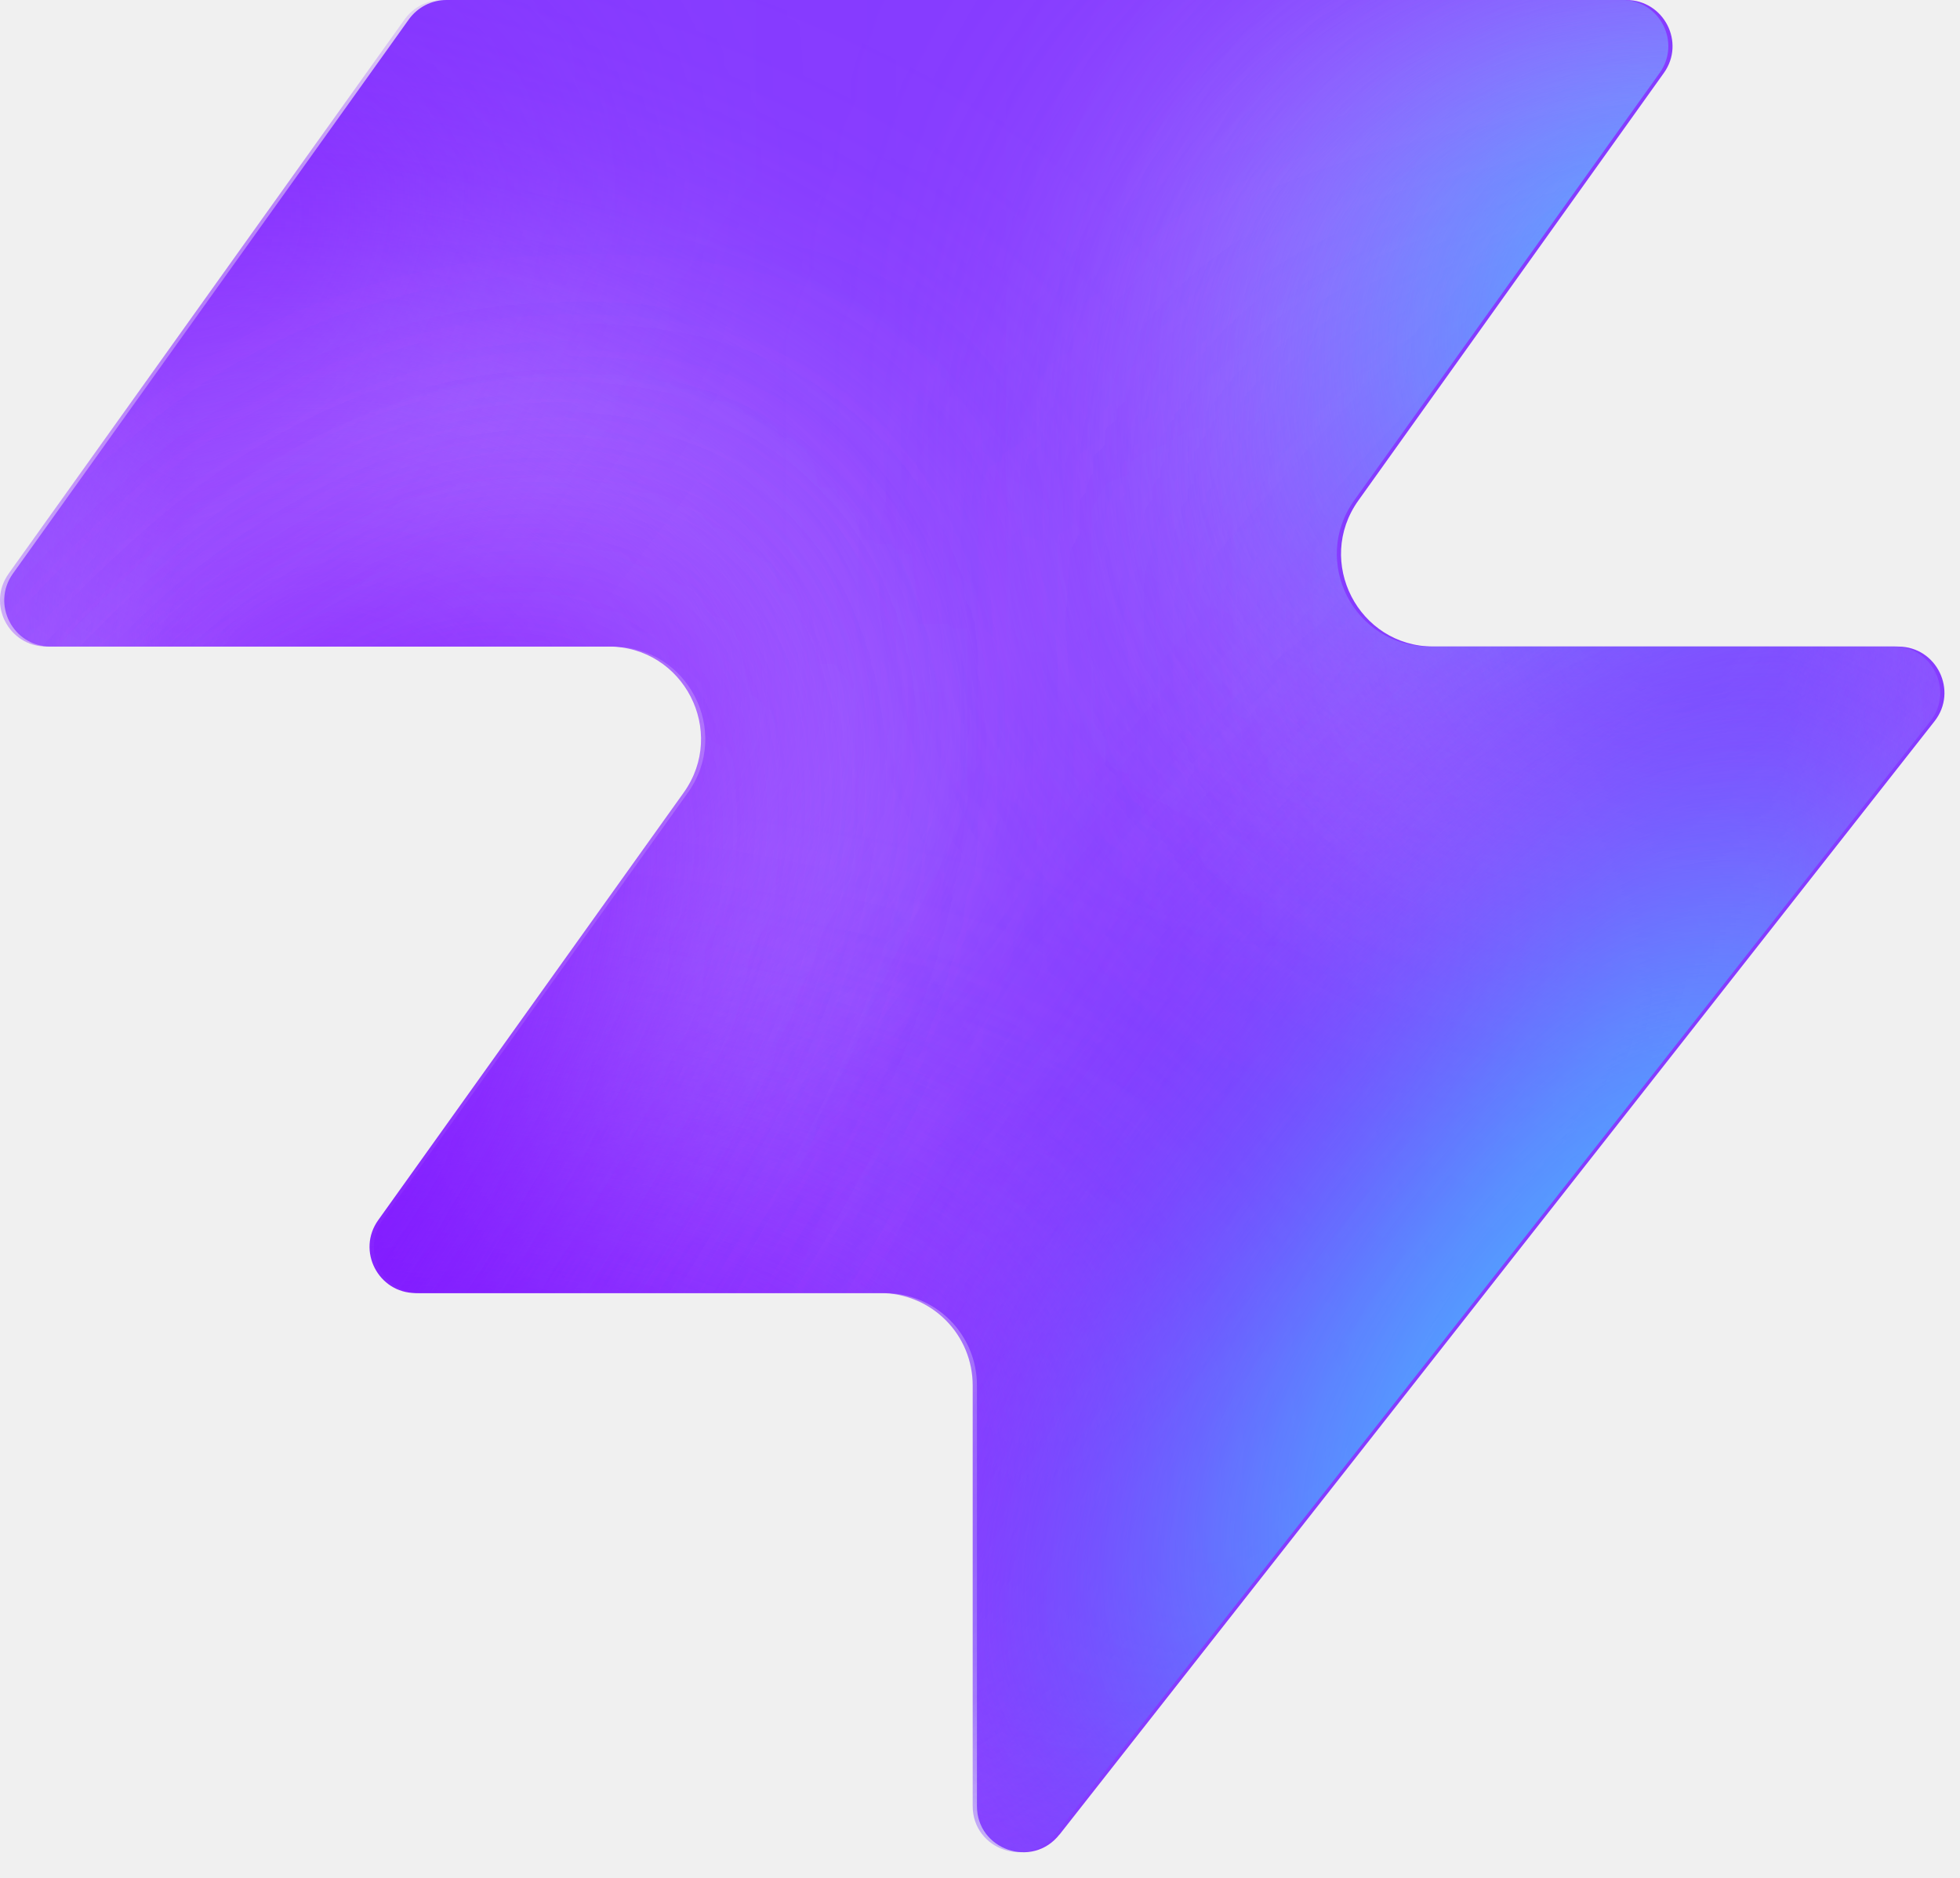
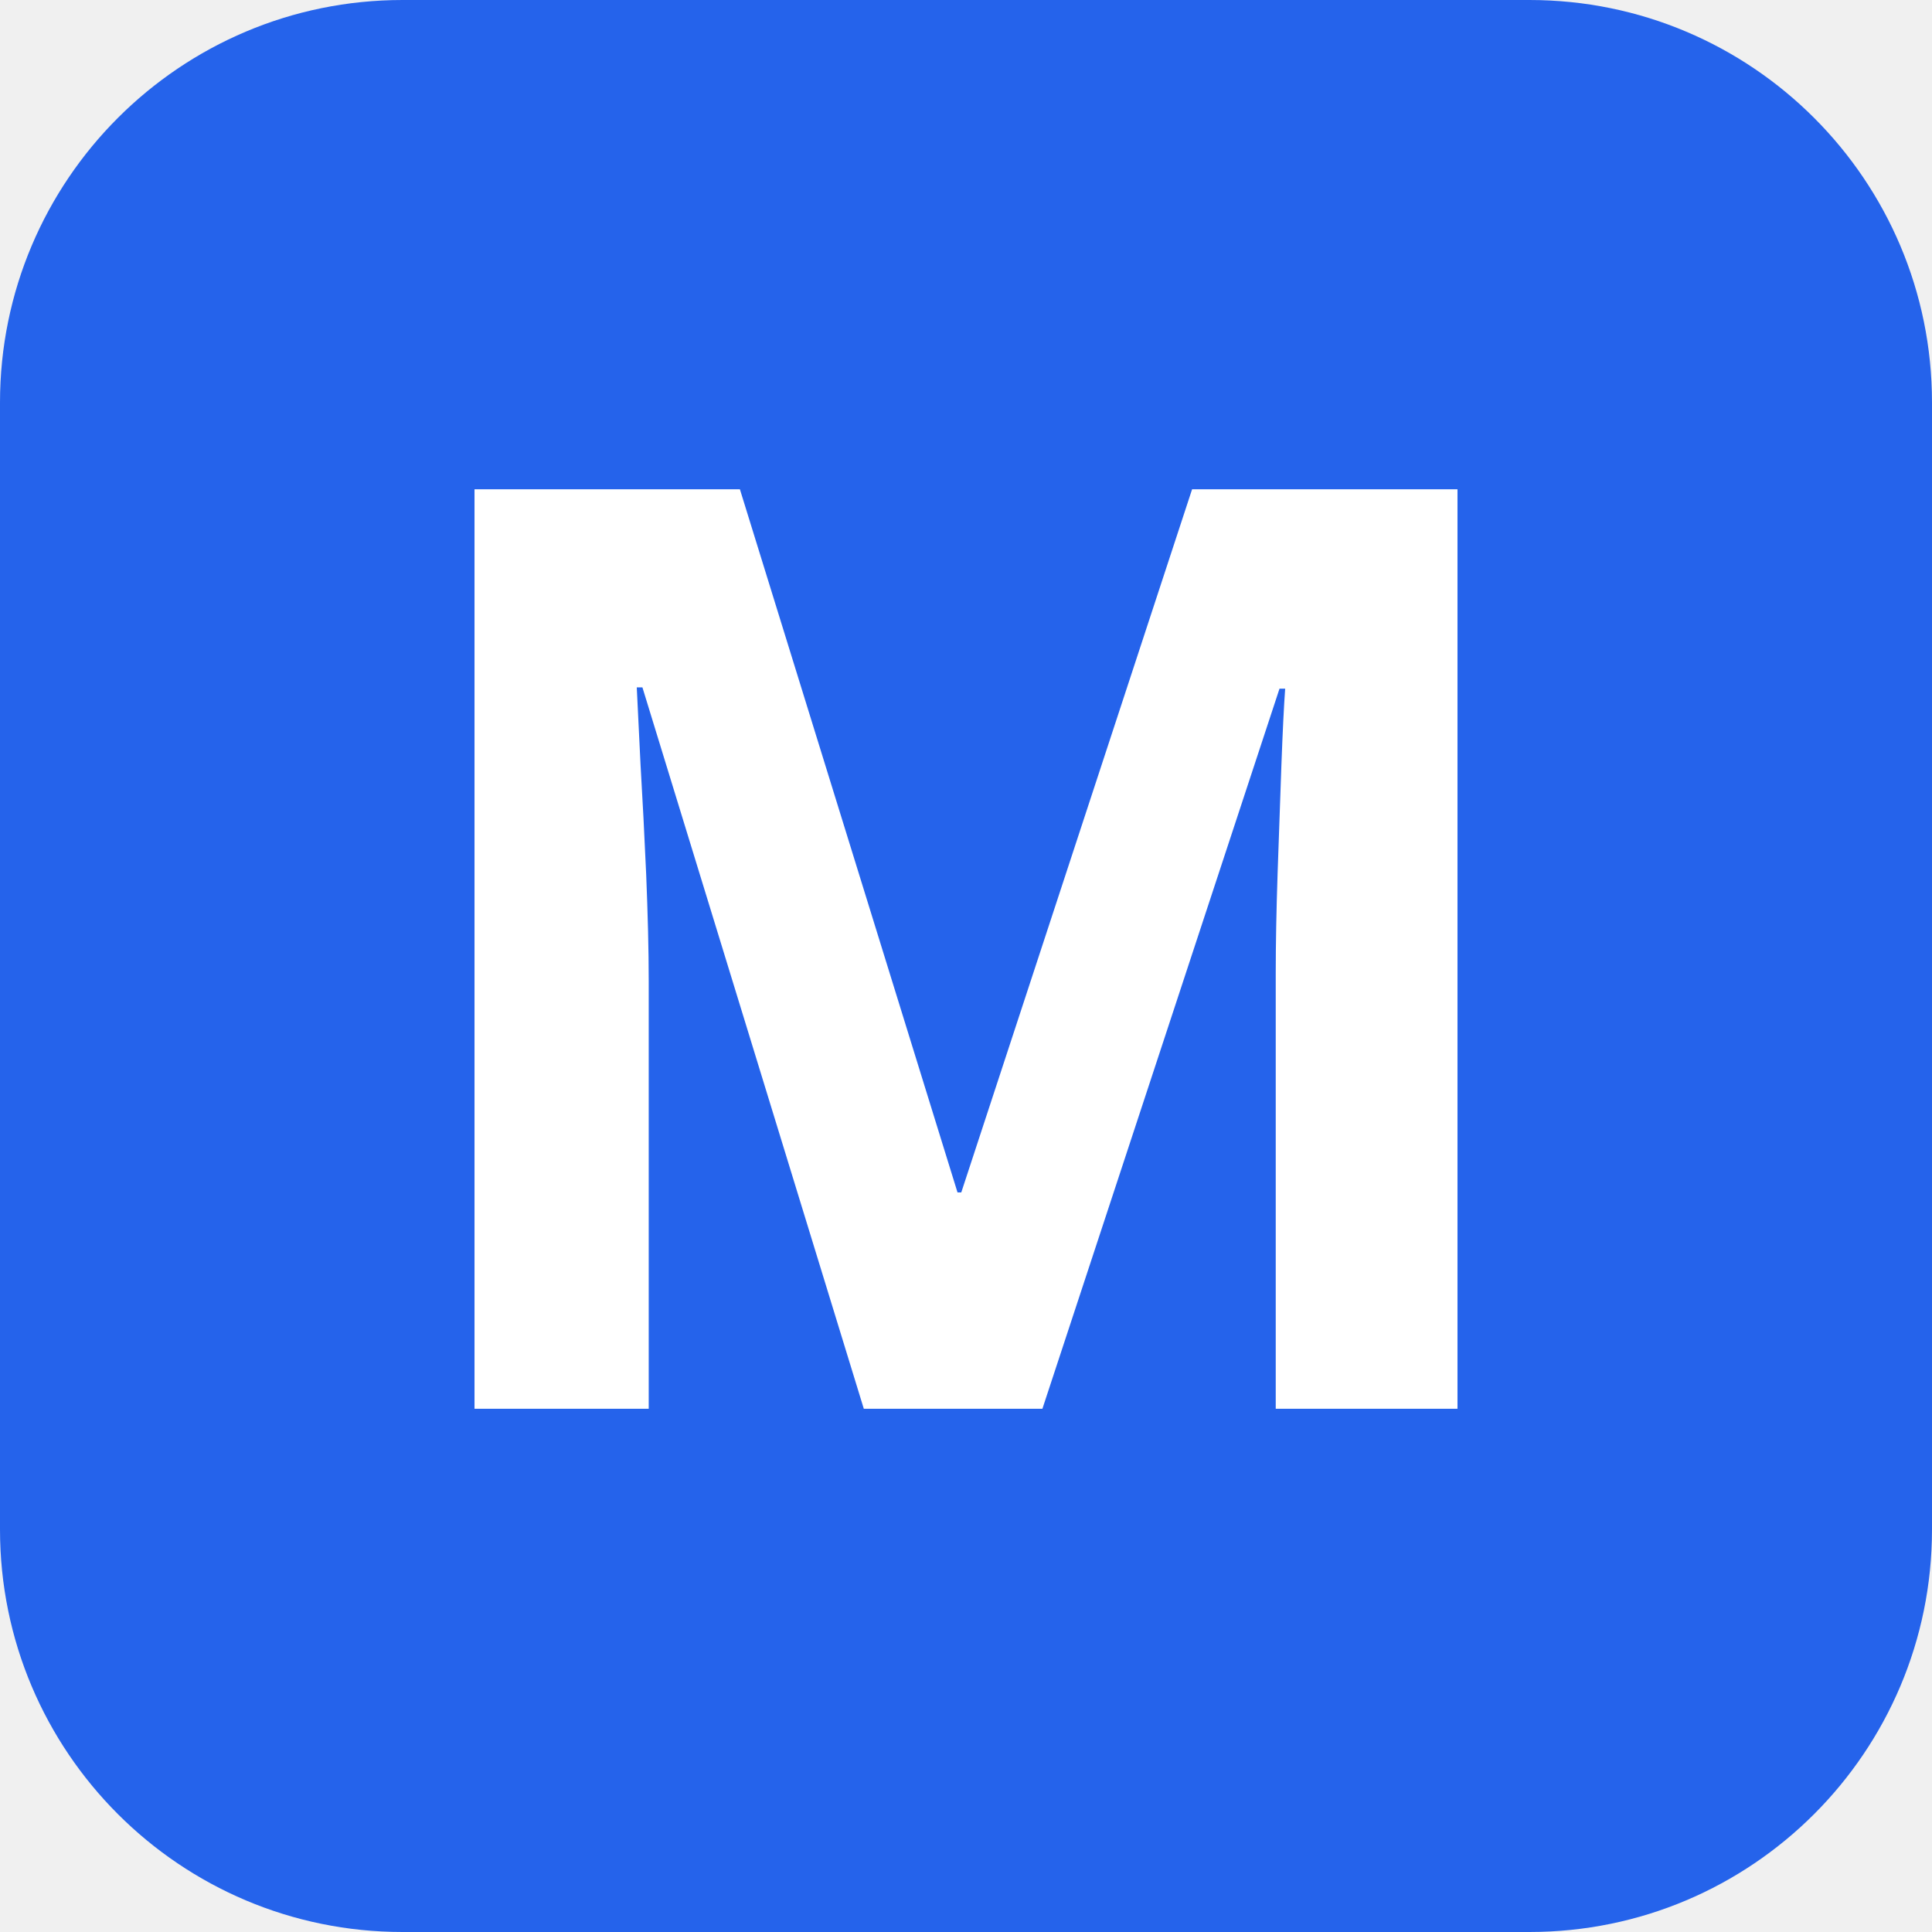
- <svg xmlns="http://www.w3.org/2000/svg" width="48" height="46" fill="none" viewBox="0 0 48 46">
-   <path fill="#863bff" d="M25.946 44.938c-.664.845-2.021.375-2.021-.698V33.937a2.26 2.26 0 0 0-2.262-2.262H10.287c-.92 0-1.456-1.04-.92-1.788l7.48-10.471c1.07-1.497 0-3.578-1.842-3.578H1.237c-.92 0-1.456-1.04-.92-1.788L10.013.474c.214-.297.556-.474.92-.474h28.894c.92 0 1.456 1.04.92 1.788l-7.48 10.471c-1.07 1.498 0 3.579 1.842 3.579h11.377c.943 0 1.473 1.088.89 1.83L25.947 44.94z" style="fill:#863bff;fill:color(display-p3 .525 .23 1);fill-opacity:1" />
-   <mask id="a" width="48" height="46" x="0" y="0" maskUnits="userSpaceOnUse" style="mask-type:alpha">
-     <path fill="#000" d="M25.842 44.938c-.664.844-2.021.375-2.021-.698V33.937a2.26 2.26 0 0 0-2.262-2.262H10.183c-.92 0-1.456-1.04-.92-1.788l7.48-10.471c1.07-1.498 0-3.579-1.842-3.579H1.133c-.92 0-1.456-1.04-.92-1.787L9.91.473c.214-.297.556-.474.92-.474h28.894c.92 0 1.456 1.04.92 1.788l-7.48 10.471c-1.07 1.498 0 3.578 1.842 3.578h11.377c.943 0 1.473 1.088.89 1.832L25.843 44.94z" style="fill:#000;fill-opacity:1" />
-   </mask>
-   <g mask="url(#a)">
-     <g filter="url(#b)">
-       <ellipse cx="5.508" cy="14.704" fill="#ede6ff" rx="5.508" ry="14.704" style="fill:#ede6ff;fill:color(display-p3 .927 .903 1);fill-opacity:1" transform="matrix(.00324 1 1 -.00324 -4.47 31.516)" />
-     </g>
-     <g filter="url(#c)">
-       <ellipse cx="10.399" cy="29.851" fill="#ede6ff" rx="10.399" ry="29.851" style="fill:#ede6ff;fill:color(display-p3 .927 .903 1);fill-opacity:1" transform="matrix(.00324 1 1 -.00324 -39.328 7.883)" />
-     </g>
-     <g filter="url(#d)">
-       <ellipse cx="5.508" cy="30.487" fill="#7e14ff" rx="5.508" ry="30.487" style="fill:#7e14ff;fill:color(display-p3 .492 .077 1);fill-opacity:1" transform="rotate(89.814 -25.913 -14.639)scale(1 -1)" />
-     </g>
-     <g filter="url(#e)">
-       <ellipse cx="5.508" cy="30.599" fill="#7e14ff" rx="5.508" ry="30.599" style="fill:#7e14ff;fill:color(display-p3 .492 .077 1);fill-opacity:1" transform="rotate(89.814 -32.644 -3.334)scale(1 -1)" />
-     </g>
-     <g filter="url(#f)">
-       <ellipse cx="5.508" cy="30.599" fill="#7e14ff" rx="5.508" ry="30.599" style="fill:#7e14ff;fill:color(display-p3 .492 .077 1);fill-opacity:1" transform="matrix(.00324 1 1 -.00324 -34.34 30.47)" />
-     </g>
-     <g filter="url(#g)">
-       <ellipse cx="14.072" cy="22.078" fill="#ede6ff" rx="14.072" ry="22.078" style="fill:#ede6ff;fill:color(display-p3 .927 .903 1);fill-opacity:1" transform="rotate(93.35 24.506 48.493)scale(-1 1)" />
-     </g>
-     <g filter="url(#h)">
-       <ellipse cx="3.47" cy="21.501" fill="#7e14ff" rx="3.47" ry="21.501" style="fill:#7e14ff;fill:color(display-p3 .492 .077 1);fill-opacity:1" transform="rotate(89.009 28.708 47.59)scale(-1 1)" />
-     </g>
-     <g filter="url(#i)">
-       <ellipse cx="3.47" cy="21.501" fill="#7e14ff" rx="3.47" ry="21.501" style="fill:#7e14ff;fill:color(display-p3 .492 .077 1);fill-opacity:1" transform="rotate(89.009 28.708 47.59)scale(-1 1)" />
-     </g>
-     <g filter="url(#j)">
-       <ellipse cx=".387" cy="8.972" fill="#7e14ff" rx="4.407" ry="29.108" style="fill:#7e14ff;fill:color(display-p3 .492 .077 1);fill-opacity:1" transform="rotate(39.51 .387 8.972)" />
-     </g>
-     <g filter="url(#k)">
-       <ellipse cx="47.523" cy="-6.092" fill="#7e14ff" rx="4.407" ry="29.108" style="fill:#7e14ff;fill:color(display-p3 .492 .077 1);fill-opacity:1" transform="rotate(37.892 47.523 -6.092)" />
-     </g>
-     <g filter="url(#l)">
-       <ellipse cx="41.412" cy="6.333" fill="#47bfff" rx="5.971" ry="9.665" style="fill:#47bfff;fill:color(display-p3 .28 .748 1);fill-opacity:1" transform="rotate(37.892 41.412 6.333)" />
-     </g>
-     <g filter="url(#m)">
-       <ellipse cx="-1.879" cy="38.332" fill="#7e14ff" rx="4.407" ry="29.108" style="fill:#7e14ff;fill:color(display-p3 .492 .077 1);fill-opacity:1" transform="rotate(37.892 -1.88 38.332)" />
-     </g>
-     <g filter="url(#n)">
-       <ellipse cx="-1.879" cy="38.332" fill="#7e14ff" rx="4.407" ry="29.108" style="fill:#7e14ff;fill:color(display-p3 .492 .077 1);fill-opacity:1" transform="rotate(37.892 -1.88 38.332)" />
-     </g>
-     <g filter="url(#o)">
-       <ellipse cx="35.651" cy="29.907" fill="#7e14ff" rx="4.407" ry="29.108" style="fill:#7e14ff;fill:color(display-p3 .492 .077 1);fill-opacity:1" transform="rotate(37.892 35.651 29.907)" />
-     </g>
-     <g filter="url(#p)">
-       <ellipse cx="38.418" cy="32.4" fill="#47bfff" rx="5.971" ry="15.297" style="fill:#47bfff;fill:color(display-p3 .28 .748 1);fill-opacity:1" transform="rotate(37.892 38.418 32.4)" />
-     </g>
-   </g>
-   <defs>
-     <filter id="b" width="60.045" height="41.654" x="-19.77" y="16.149" color-interpolation-filters="sRGB" filterUnits="userSpaceOnUse">
-       <feFlood flood-opacity="0" result="BackgroundImageFix" />
-       <feBlend in="SourceGraphic" in2="BackgroundImageFix" result="shape" />
-       <feGaussianBlur result="effect1_foregroundBlur_2002_17158" stdDeviation="7.659" />
-     </filter>
-     <filter id="c" width="90.34" height="51.437" x="-54.613" y="-7.533" color-interpolation-filters="sRGB" filterUnits="userSpaceOnUse">
-       <feFlood flood-opacity="0" result="BackgroundImageFix" />
-       <feBlend in="SourceGraphic" in2="BackgroundImageFix" result="shape" />
-       <feGaussianBlur result="effect1_foregroundBlur_2002_17158" stdDeviation="7.659" />
-     </filter>
-     <filter id="d" width="79.355" height="29.4" x="-49.64" y="2.03" color-interpolation-filters="sRGB" filterUnits="userSpaceOnUse">
-       <feFlood flood-opacity="0" result="BackgroundImageFix" />
-       <feBlend in="SourceGraphic" in2="BackgroundImageFix" result="shape" />
-       <feGaussianBlur result="effect1_foregroundBlur_2002_17158" stdDeviation="4.596" />
-     </filter>
-     <filter id="e" width="79.579" height="29.4" x="-45.045" y="20.029" color-interpolation-filters="sRGB" filterUnits="userSpaceOnUse">
-       <feFlood flood-opacity="0" result="BackgroundImageFix" />
-       <feBlend in="SourceGraphic" in2="BackgroundImageFix" result="shape" />
-       <feGaussianBlur result="effect1_foregroundBlur_2002_17158" stdDeviation="4.596" />
-     </filter>
-     <filter id="f" width="79.579" height="29.4" x="-43.513" y="21.178" color-interpolation-filters="sRGB" filterUnits="userSpaceOnUse">
-       <feFlood flood-opacity="0" result="BackgroundImageFix" />
-       <feBlend in="SourceGraphic" in2="BackgroundImageFix" result="shape" />
-       <feGaussianBlur result="effect1_foregroundBlur_2002_17158" stdDeviation="4.596" />
-     </filter>
-     <filter id="g" width="74.749" height="58.852" x="15.756" y="-17.901" color-interpolation-filters="sRGB" filterUnits="userSpaceOnUse">
-       <feFlood flood-opacity="0" result="BackgroundImageFix" />
-       <feBlend in="SourceGraphic" in2="BackgroundImageFix" result="shape" />
-       <feGaussianBlur result="effect1_foregroundBlur_2002_17158" stdDeviation="7.659" />
-     </filter>
-     <filter id="h" width="61.377" height="25.362" x="23.548" y="2.284" color-interpolation-filters="sRGB" filterUnits="userSpaceOnUse">
-       <feFlood flood-opacity="0" result="BackgroundImageFix" />
-       <feBlend in="SourceGraphic" in2="BackgroundImageFix" result="shape" />
-       <feGaussianBlur result="effect1_foregroundBlur_2002_17158" stdDeviation="4.596" />
-     </filter>
-     <filter id="i" width="61.377" height="25.362" x="23.548" y="2.284" color-interpolation-filters="sRGB" filterUnits="userSpaceOnUse">
-       <feFlood flood-opacity="0" result="BackgroundImageFix" />
-       <feBlend in="SourceGraphic" in2="BackgroundImageFix" result="shape" />
-       <feGaussianBlur result="effect1_foregroundBlur_2002_17158" stdDeviation="4.596" />
-     </filter>
-     <filter id="j" width="56.045" height="63.649" x="-27.636" y="-22.853" color-interpolation-filters="sRGB" filterUnits="userSpaceOnUse">
-       <feFlood flood-opacity="0" result="BackgroundImageFix" />
-       <feBlend in="SourceGraphic" in2="BackgroundImageFix" result="shape" />
-       <feGaussianBlur result="effect1_foregroundBlur_2002_17158" stdDeviation="4.596" />
-     </filter>
-     <filter id="k" width="54.814" height="64.646" x="20.116" y="-38.415" color-interpolation-filters="sRGB" filterUnits="userSpaceOnUse">
-       <feFlood flood-opacity="0" result="BackgroundImageFix" />
-       <feBlend in="SourceGraphic" in2="BackgroundImageFix" result="shape" />
-       <feGaussianBlur result="effect1_foregroundBlur_2002_17158" stdDeviation="4.596" />
-     </filter>
-     <filter id="l" width="33.541" height="35.313" x="24.641" y="-11.323" color-interpolation-filters="sRGB" filterUnits="userSpaceOnUse">
-       <feFlood flood-opacity="0" result="BackgroundImageFix" />
-       <feBlend in="SourceGraphic" in2="BackgroundImageFix" result="shape" />
-       <feGaussianBlur result="effect1_foregroundBlur_2002_17158" stdDeviation="4.596" />
-     </filter>
-     <filter id="m" width="54.814" height="64.646" x="-29.286" y="6.009" color-interpolation-filters="sRGB" filterUnits="userSpaceOnUse">
-       <feFlood flood-opacity="0" result="BackgroundImageFix" />
-       <feBlend in="SourceGraphic" in2="BackgroundImageFix" result="shape" />
-       <feGaussianBlur result="effect1_foregroundBlur_2002_17158" stdDeviation="4.596" />
-     </filter>
-     <filter id="n" width="54.814" height="64.646" x="-29.286" y="6.009" color-interpolation-filters="sRGB" filterUnits="userSpaceOnUse">
-       <feFlood flood-opacity="0" result="BackgroundImageFix" />
-       <feBlend in="SourceGraphic" in2="BackgroundImageFix" result="shape" />
-       <feGaussianBlur result="effect1_foregroundBlur_2002_17158" stdDeviation="4.596" />
-     </filter>
-     <filter id="o" width="54.814" height="64.646" x="8.244" y="-2.416" color-interpolation-filters="sRGB" filterUnits="userSpaceOnUse">
-       <feFlood flood-opacity="0" result="BackgroundImageFix" />
-       <feBlend in="SourceGraphic" in2="BackgroundImageFix" result="shape" />
-       <feGaussianBlur result="effect1_foregroundBlur_2002_17158" stdDeviation="4.596" />
-     </filter>
-     <filter id="p" width="39.409" height="43.623" x="18.713" y="10.588" color-interpolation-filters="sRGB" filterUnits="userSpaceOnUse">
-       <feFlood flood-opacity="0" result="BackgroundImageFix" />
-       <feBlend in="SourceGraphic" in2="BackgroundImageFix" result="shape" />
-       <feGaussianBlur result="effect1_foregroundBlur_2002_17158" stdDeviation="4.596" />
-     </filter>
-   </defs>
+ <svg xmlns="http://www.w3.org/2000/svg" width="48" height="48" viewBox="0 0 48 48">
+   <rect width="48" height="48" rx="10" fill="#2563eb" />
+   <text x="24" y="35" text-anchor="middle" font-family="system-ui, sans-serif" font-size="32" font-weight="700" fill="white">M</text>
</svg>
